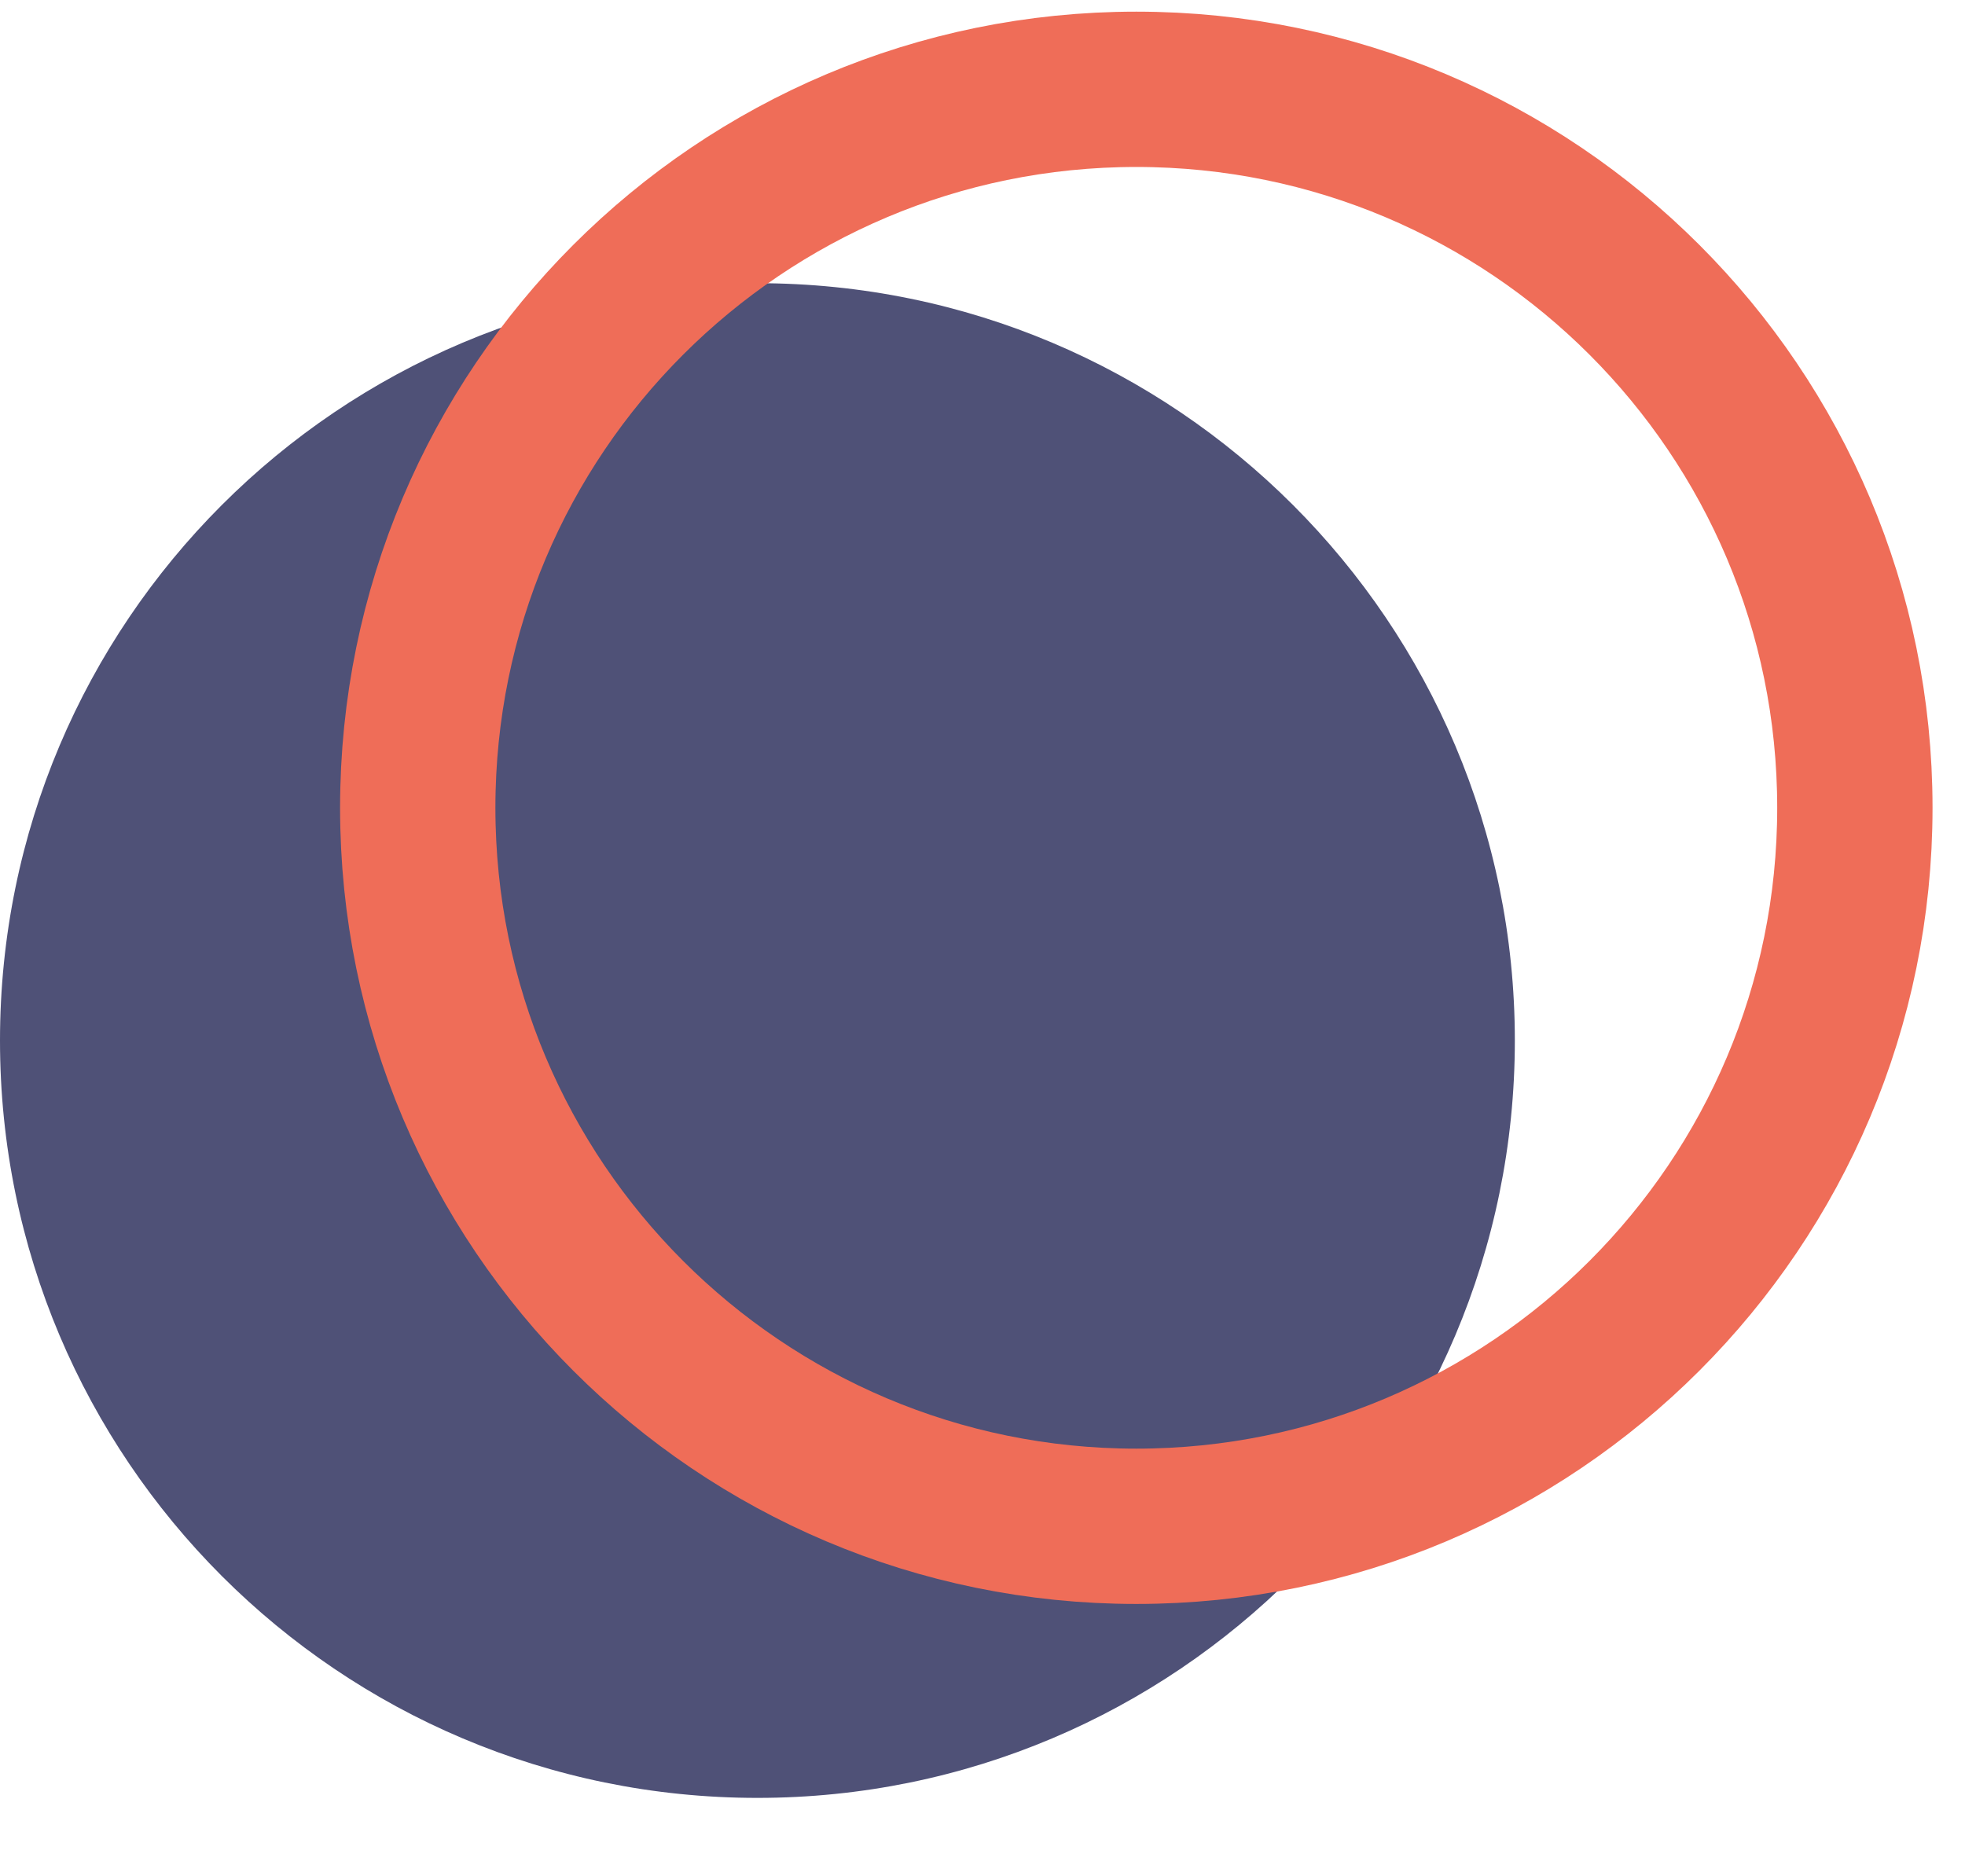
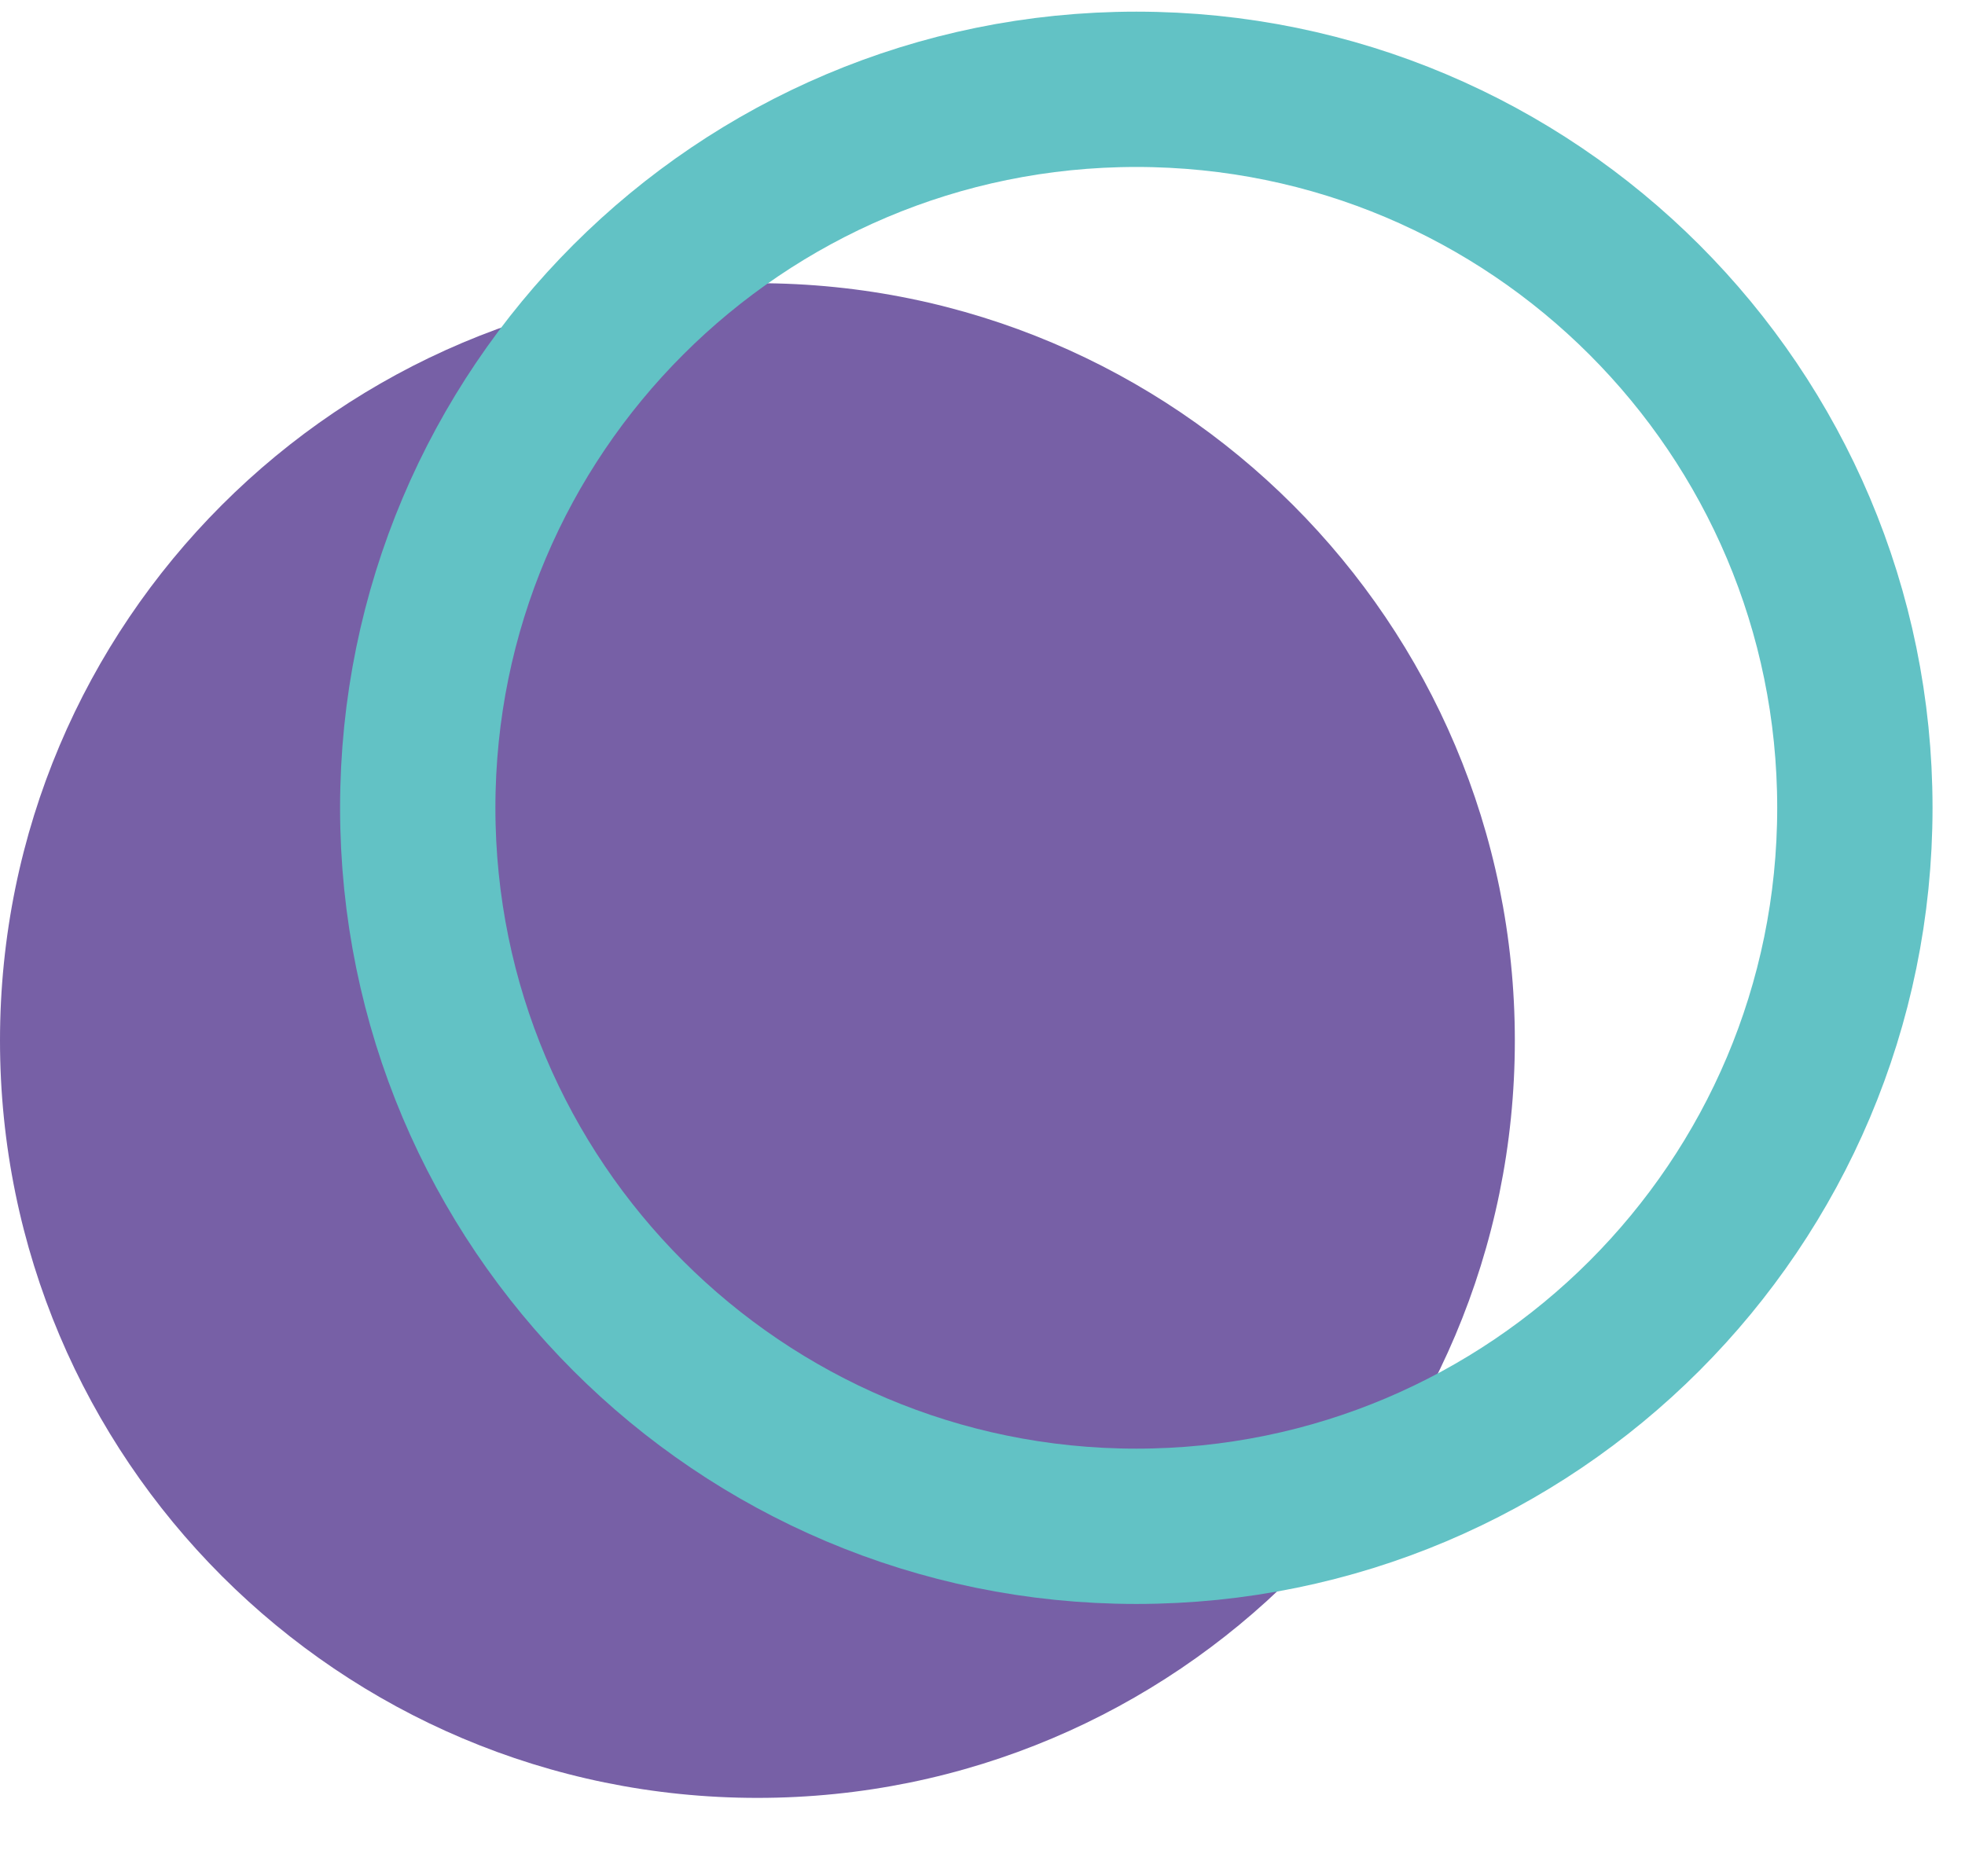
<svg xmlns="http://www.w3.org/2000/svg" width="22" height="21" viewBox="0 0 22 21" fill="none">
-   <path d="M8.48 20.131C13.163 20.131 16.96 16.334 16.96 11.651C16.96 6.967 13.163 3.171 8.48 3.171C3.797 3.171 0 6.967 0 11.651C0 16.334 3.797 20.131 8.48 20.131Z" fill="#4F5177" />
-   <path d="M20.767 9.045C20.767 13.488 17.165 17.09 12.722 17.09C8.279 17.09 4.677 13.488 4.677 9.045C4.677 4.602 8.279 1 12.722 1C17.165 1 20.767 4.602 20.767 9.045Z" stroke="#EF6D58" stroke-width="1.739" />
+   <path d="M8.48 20.131C13.163 20.131 16.96 16.334 16.96 11.651C16.96 6.967 13.163 3.171 8.48 3.171C3.797 3.171 0 6.967 0 11.651C0 16.334 3.797 20.131 8.48 20.131Z" fill="#7760A6" />
+   <path d="M20.767 9.045C20.767 13.488 17.165 17.09 12.722 17.09C8.279 17.09 4.677 13.488 4.677 9.045C4.677 4.602 8.279 1 12.722 1C17.165 1 20.767 4.602 20.767 9.045Z" stroke="#62C2C5" stroke-width="1.739" />
</svg>
